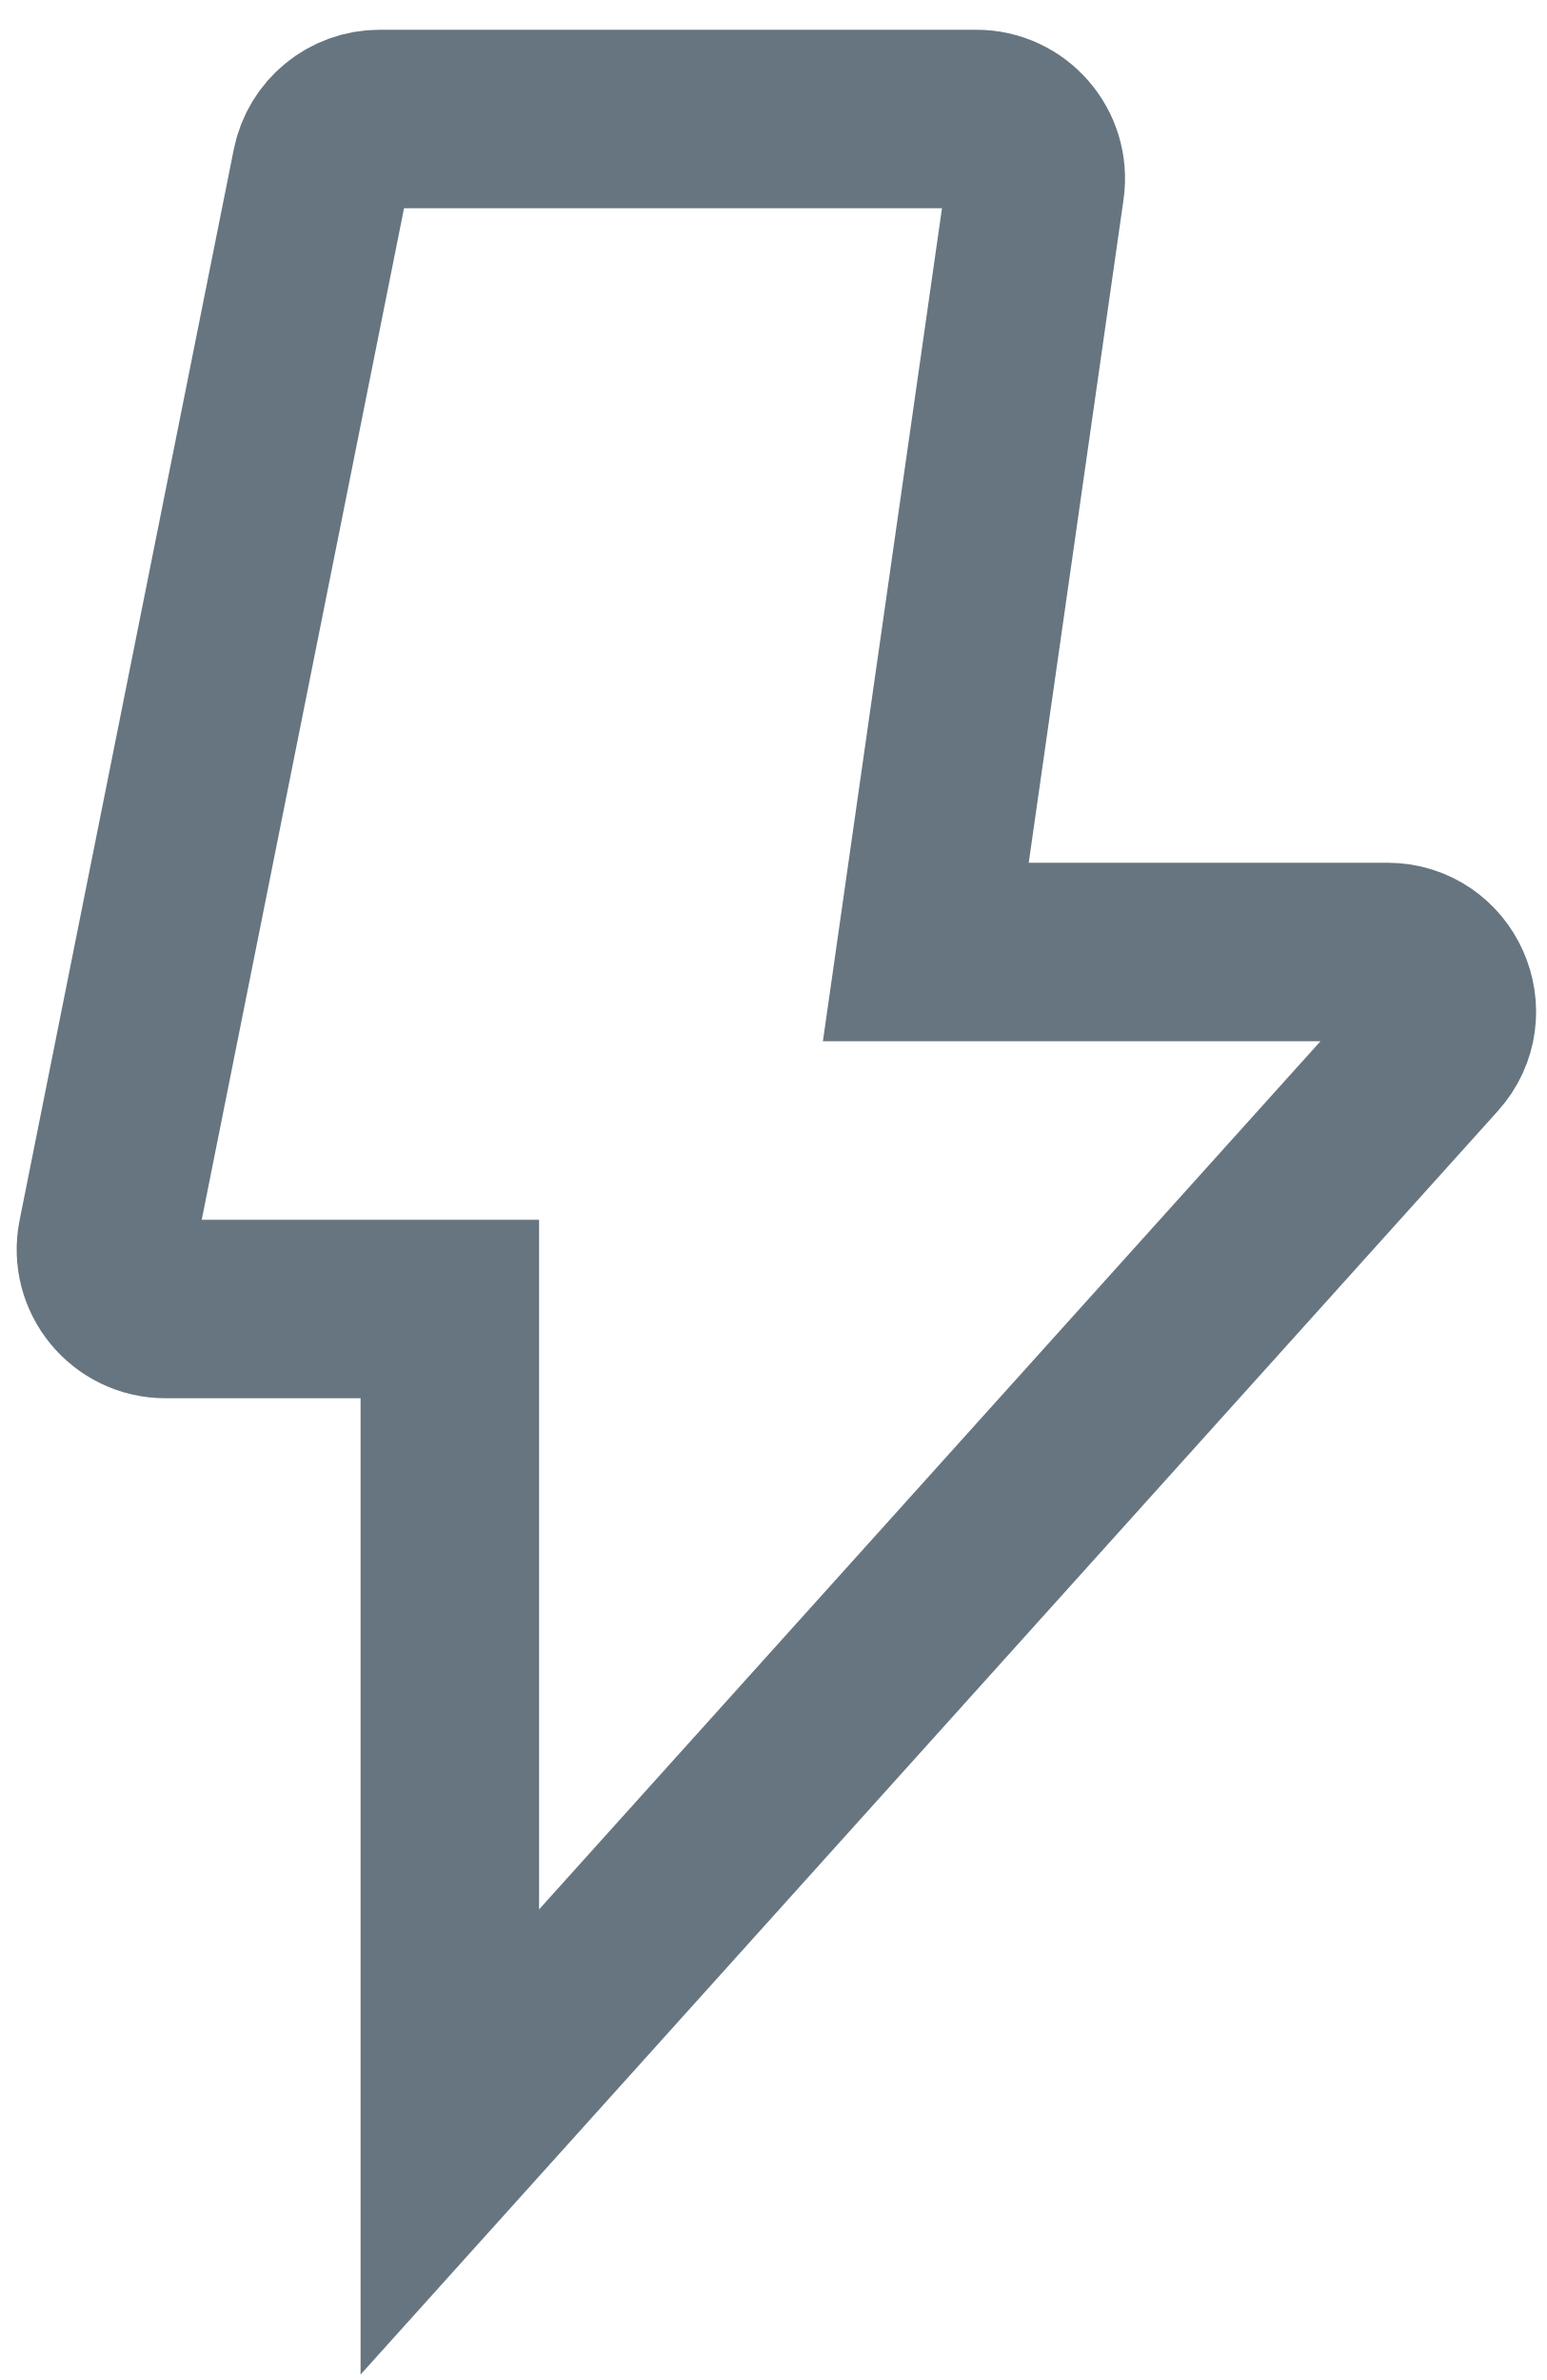
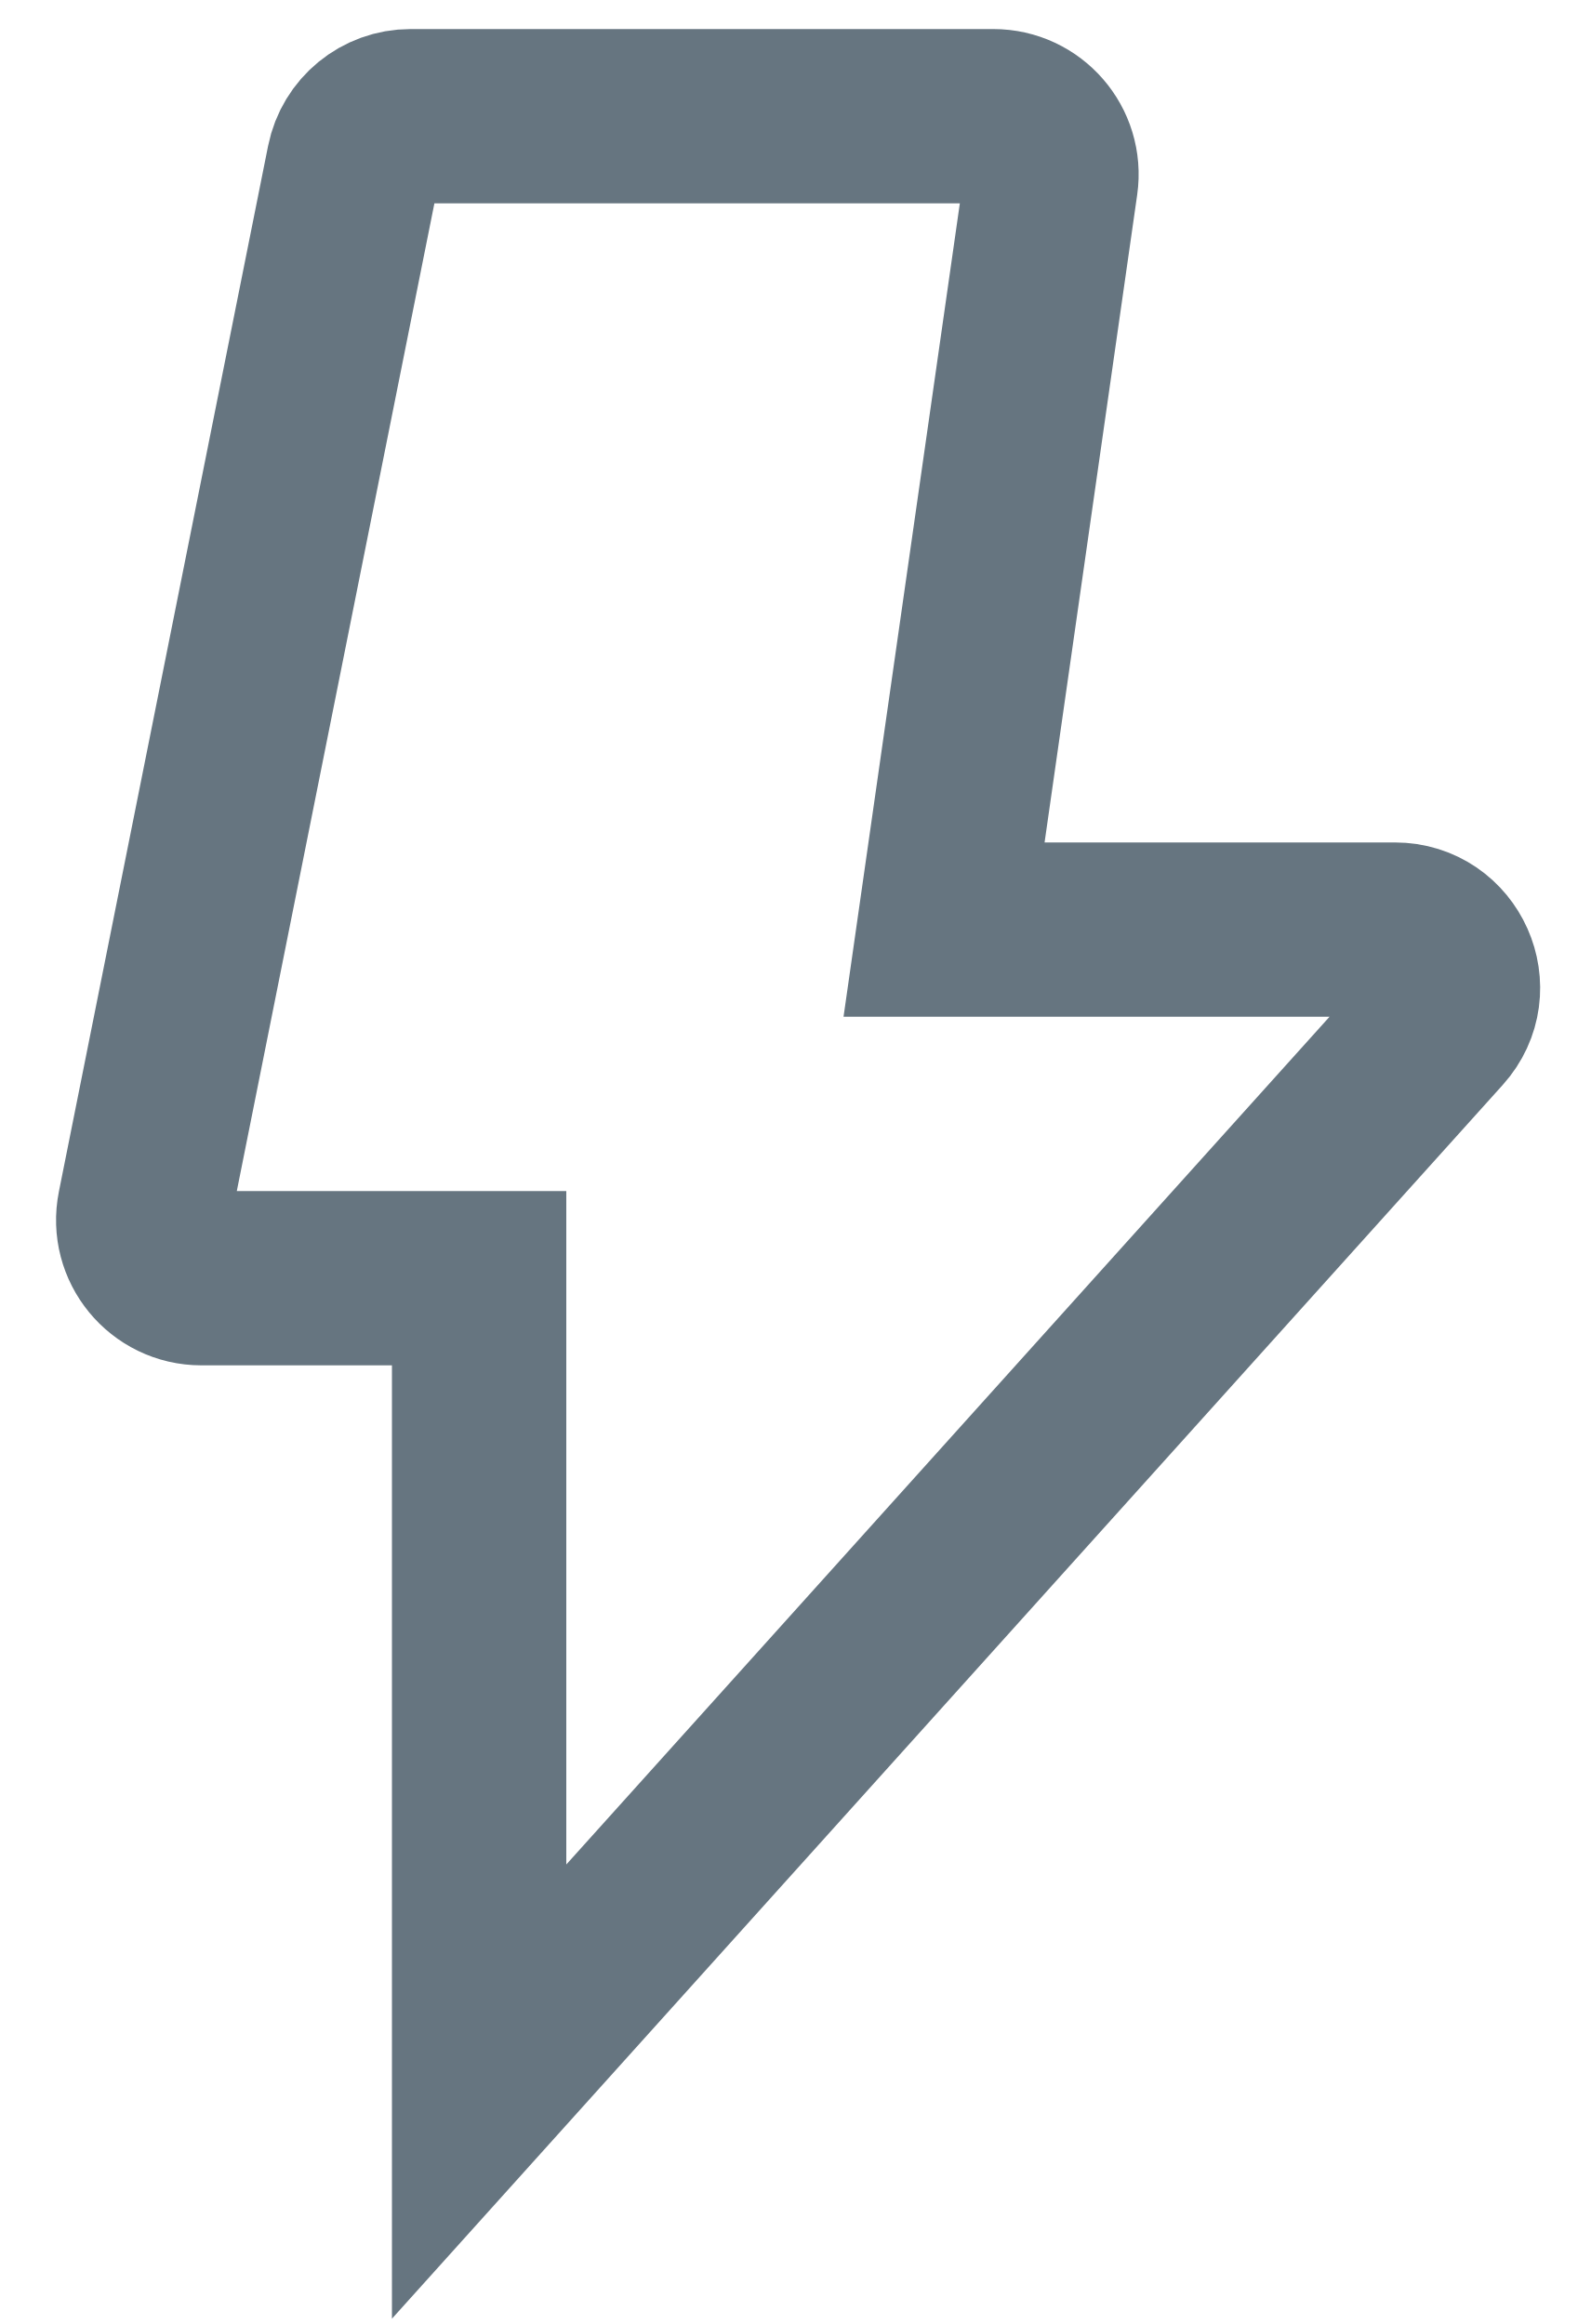
- <svg xmlns="http://www.w3.org/2000/svg" width="13" height="20" viewBox="0 0 13 20" fill="none">
+ <svg xmlns="http://www.w3.org/2000/svg" width="13" height="19" viewBox="0 0 13 20" fill="none">
  <path fill-rule="evenodd" clip-rule="evenodd" d="M0.7 0.402C0.747 0.168 0.952 5.45711e-05 1.19 5.45711e-05H6.204C6.508 5.45711e-05 6.742 0.27 6.699 0.571L5.78 7H9.658C10.09 7 10.319 7.513 10.029 7.835L1.78 17V10H-0.61C-0.925 10 -1.162 9.711 -1.1 9.402L0.7 0.402Z" transform="translate(2 0.999939)" stroke="#667580" stroke-width="1.5" />
</svg>
